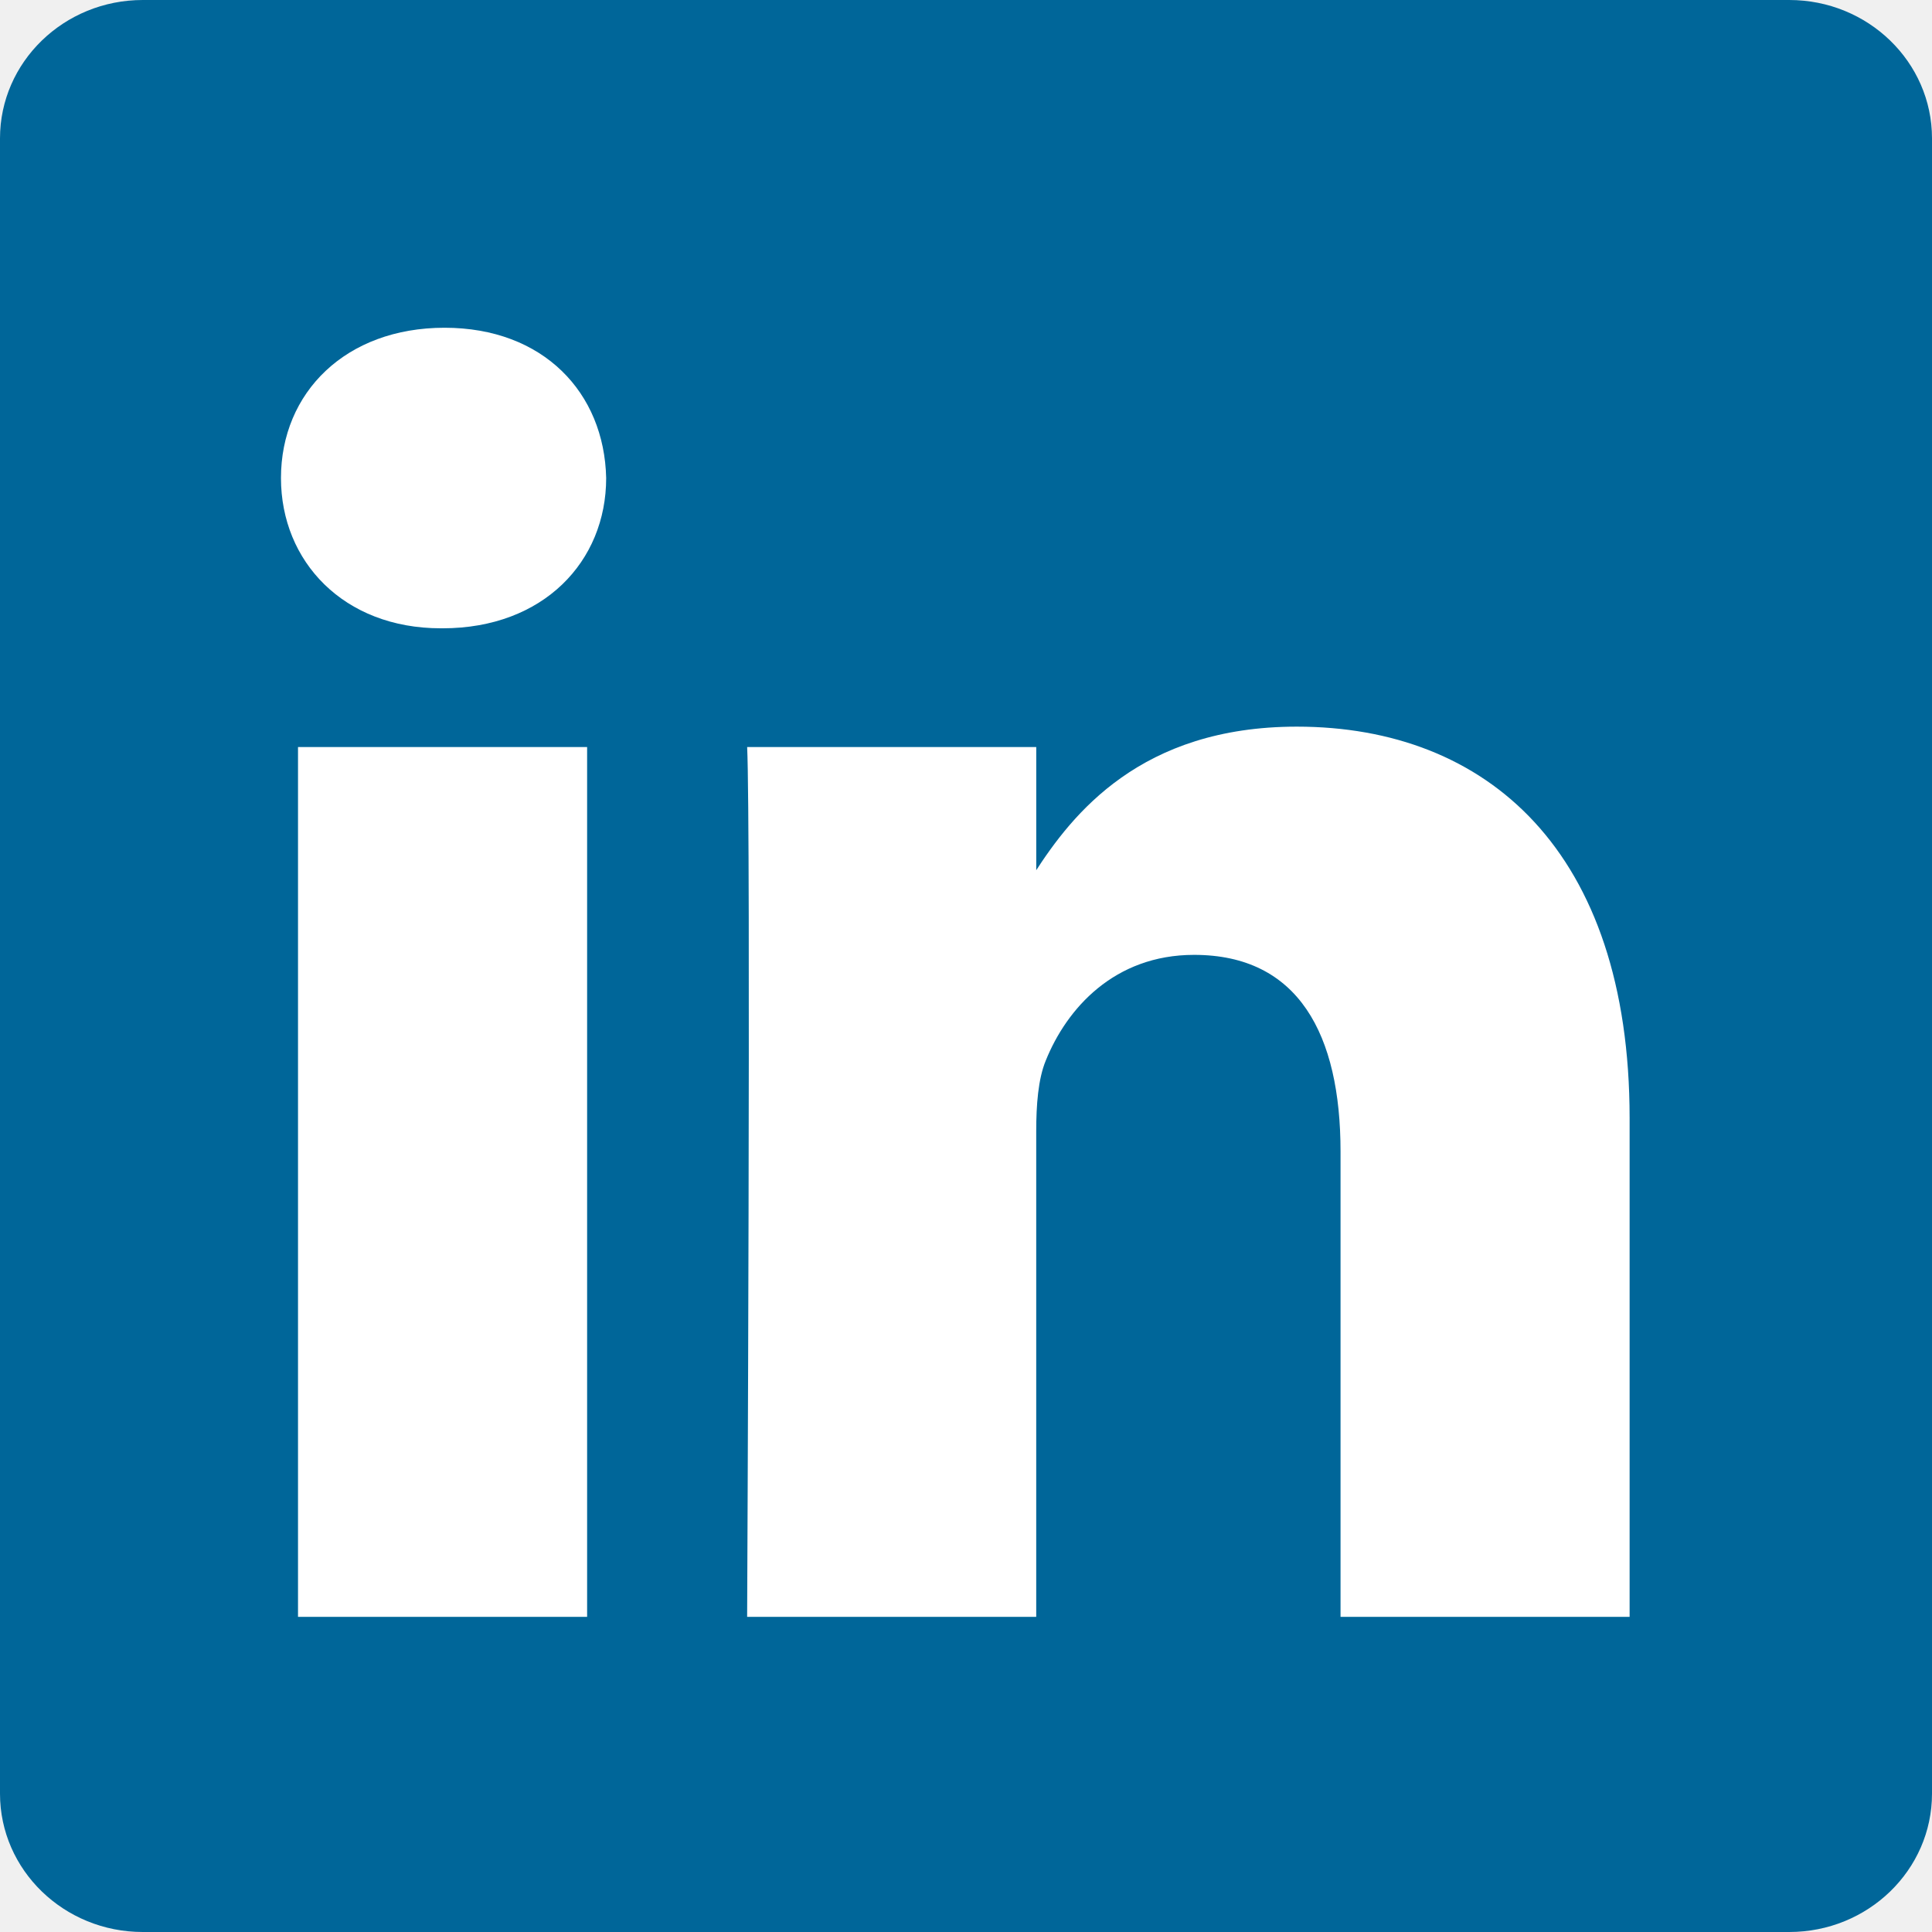
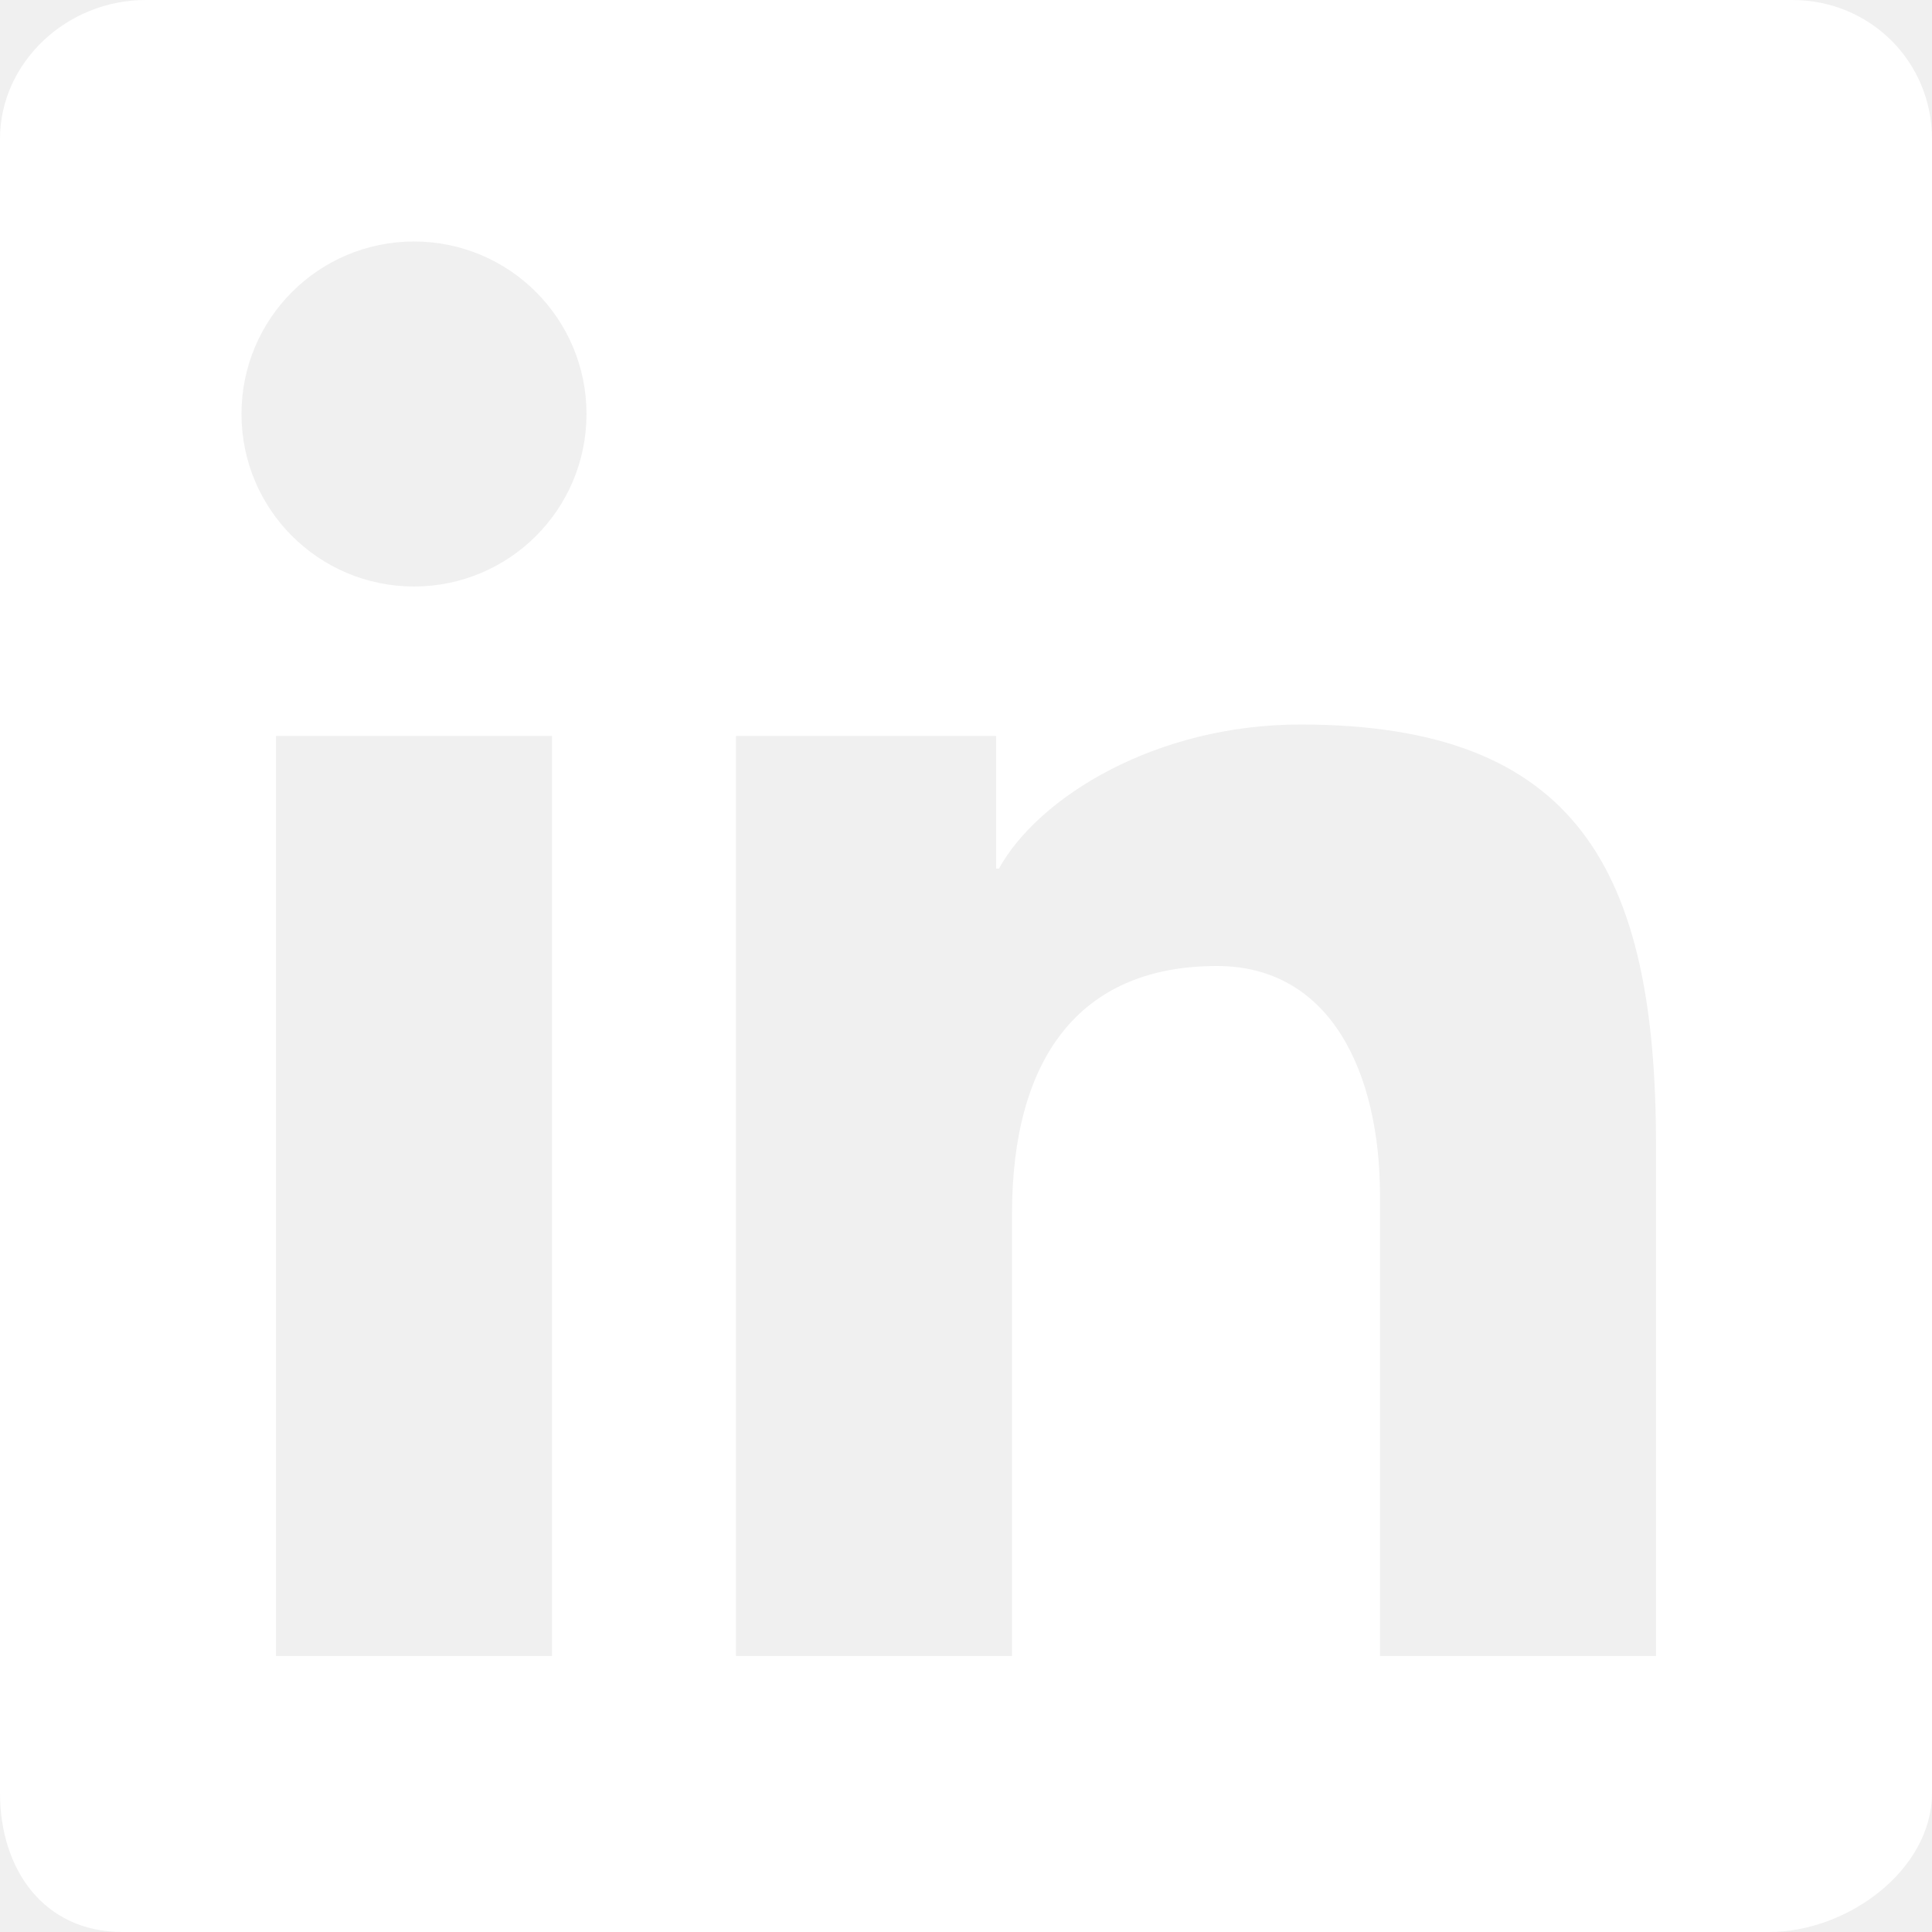
- <svg xmlns="http://www.w3.org/2000/svg" width="800px" height="800px" viewBox="0 0 256 256">
-   <g fill="none">
-     <path d="M0 18.338C0 8.216 8.474 0 18.92 0h218.16C247.53 0 256 8.216 256 18.338v219.327C256 247.79 247.53 256 237.08 256H18.92C8.475 256 0 247.791 0 237.668V18.335z" fill="#069" />
-     <path d="M77.796 214.238V98.986H39.488v115.252H77.8zM58.65 83.253c13.356 0 21.671-8.85 21.671-19.91-.25-11.312-8.315-19.915-21.417-19.915-13.111 0-21.674 8.603-21.674 19.914 0 11.06 8.312 19.91 21.169 19.91h.248zM99 214.238h38.305v-64.355c0-3.44.25-6.889 1.262-9.346 2.768-6.885 9.071-14.012 19.656-14.012 13.858 0 19.405 10.568 19.405 26.063v61.65h38.304v-66.082c0-35.399-18.896-51.872-44.099-51.872-20.663 0-29.738 11.549-34.78 19.415h.255V98.99H99.002c.5 10.812-.003 115.252-.003 115.252z" fill="#ffffff" />
-   </g>
+ <svg xmlns="http://www.w3.org/2000/svg" shape-rendering="geometricPrecision" text-rendering="geometricPrecision" image-rendering="optimizeQuality" fill-rule="evenodd" clip-rule="evenodd" viewBox="0 0 512 512">
+   <path fill="#fff" d="M474.919 0H38.592C17.72 0 0 16.504 0 36.841V475.14C0 495.496 11.629 512 32.492 512h436.327C489.718 512 512 495.496 512 475.14V36.841C512 16.504 495.809 0 474.919 0zM195.043 195.043h68.928v35.136h.755c10.505-18.945 41.541-38.177 79.921-38.177 73.655 0 94.214 39.108 94.214 111.538v135.321h-73.148V316.883c0-32.427-12.947-60.883-43.227-60.883-36.768 0-54.295 24.889-54.295 65.758v117.103h-73.148V195.043zM73.139 438.861h73.148V195.043H73.139v243.818zm82.289-329.148c0 25.258-20.457 45.715-45.715 45.715-25.258 0-45.715-20.457-45.715-45.715 0-25.258 20.457-45.715 45.715-45.715 25.258 0 45.715 20.457 45.715 45.715z" />
</svg>
